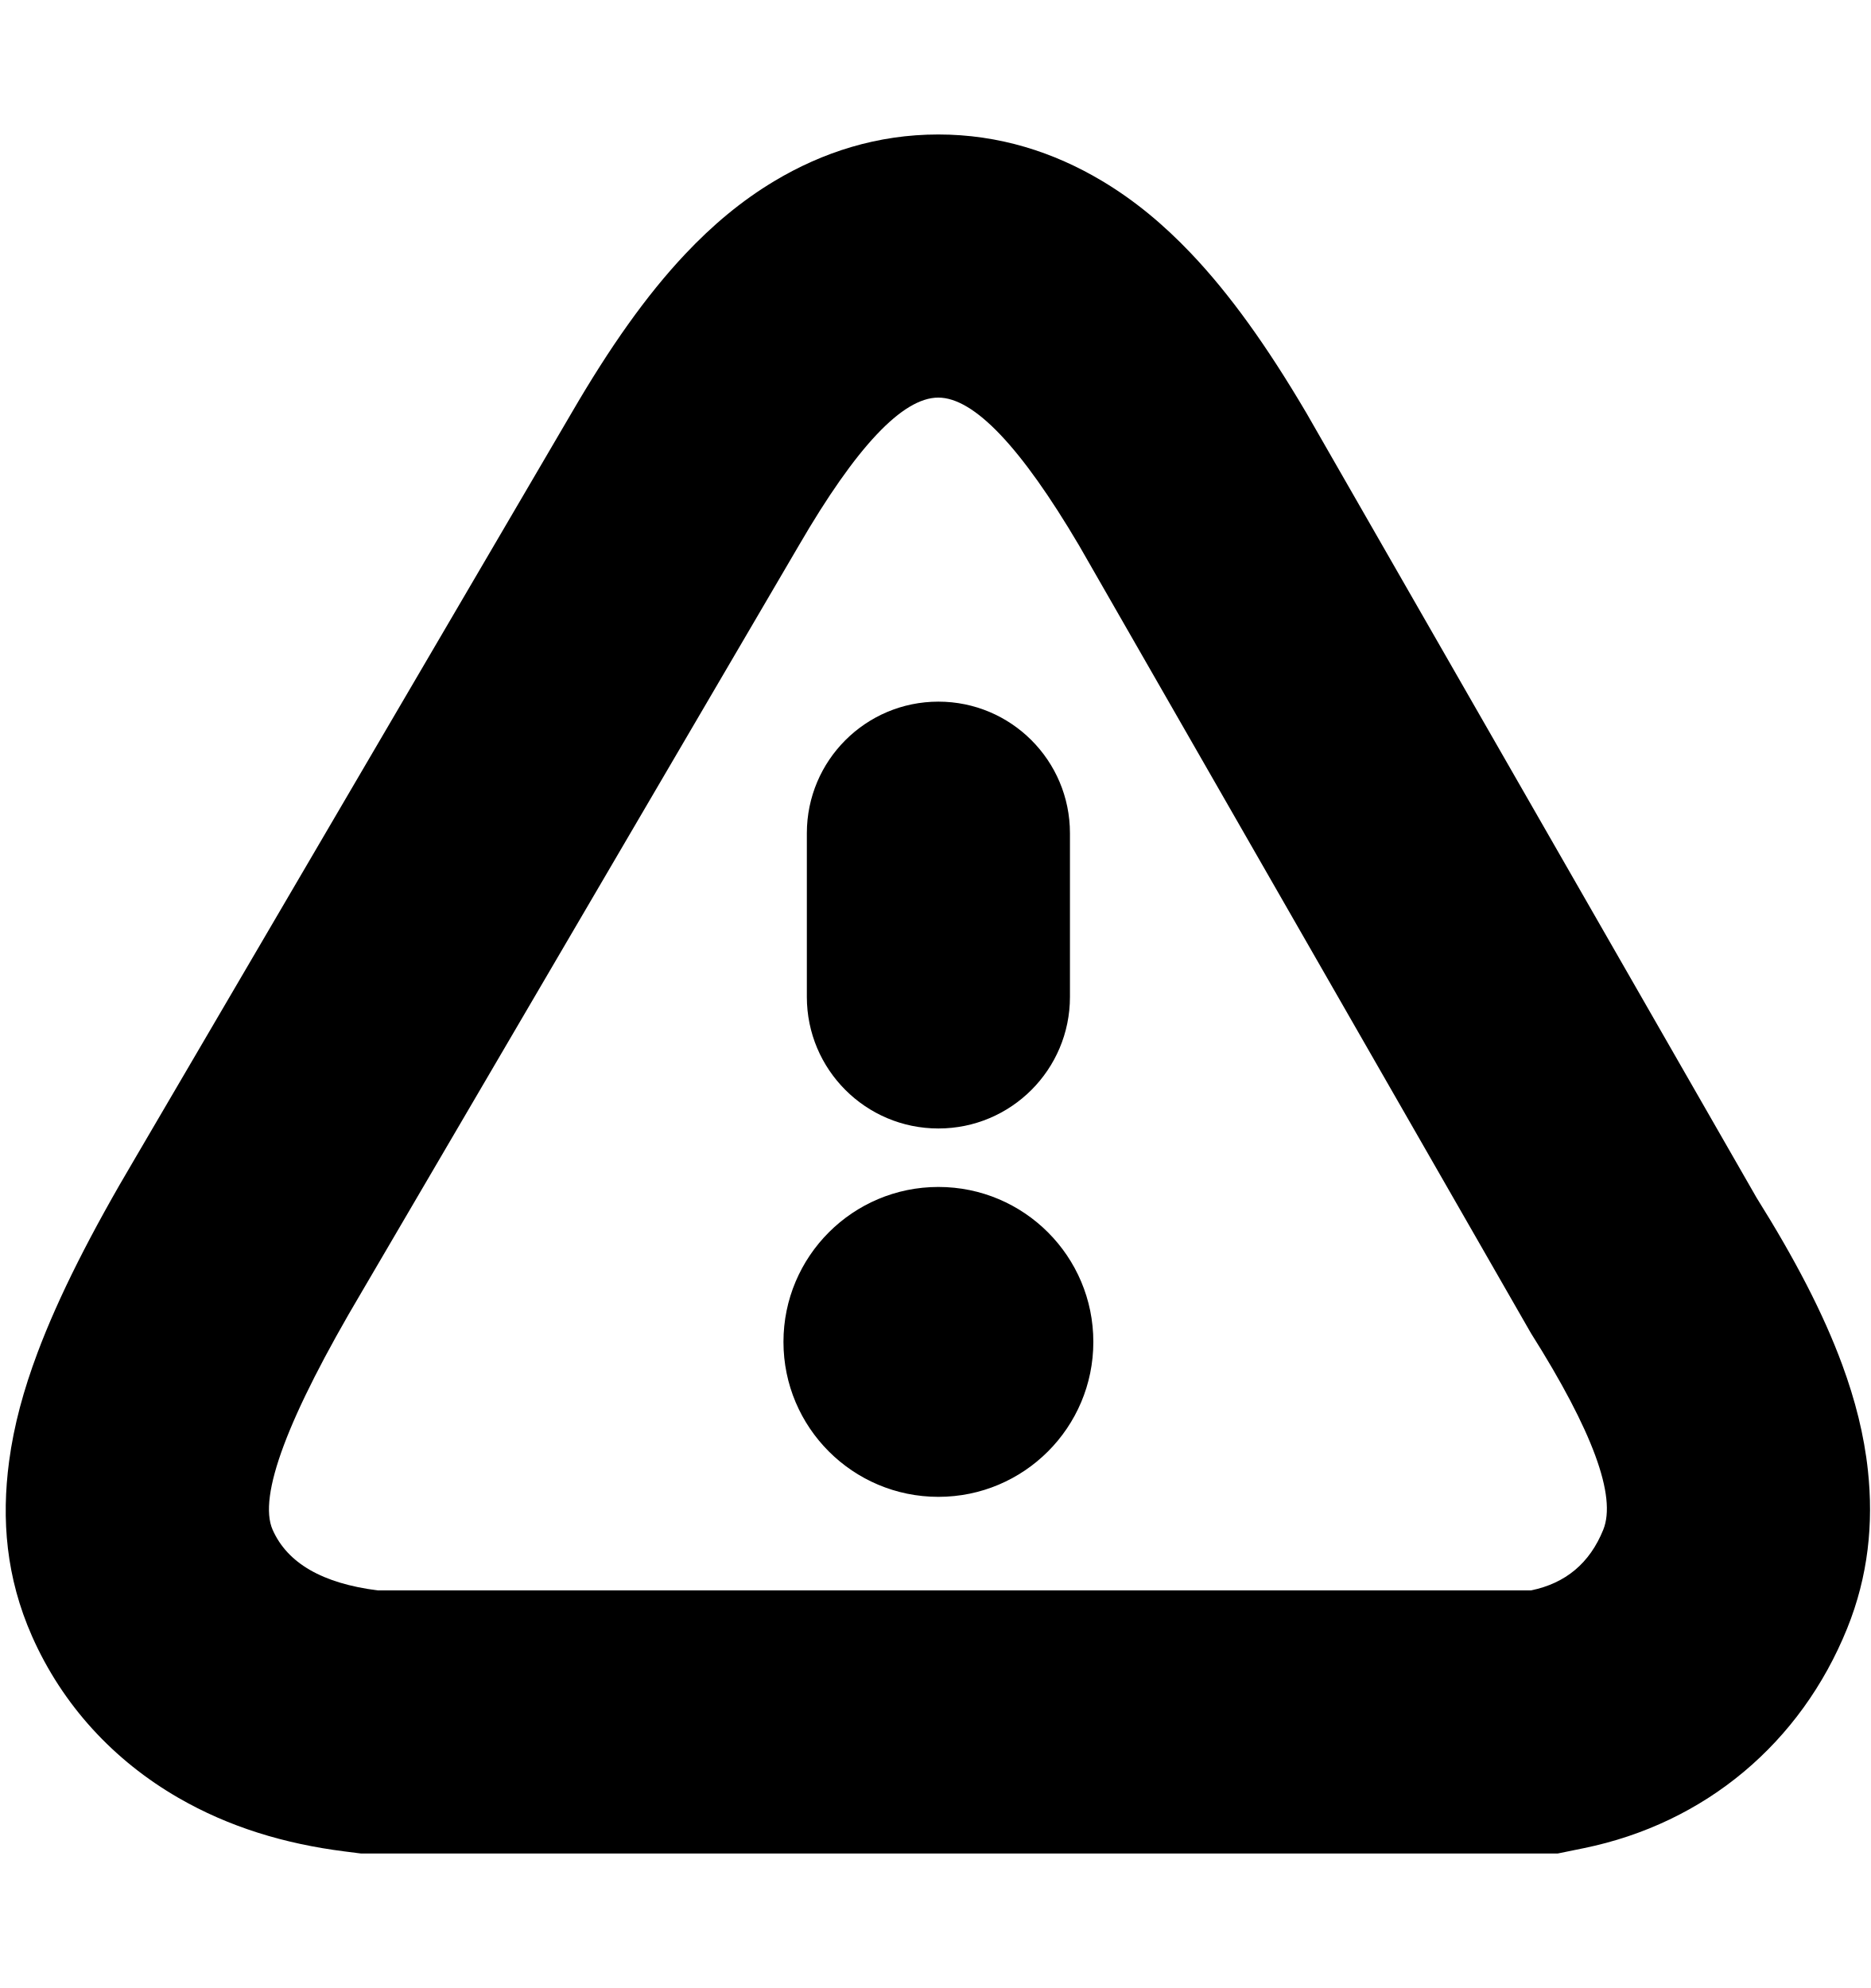
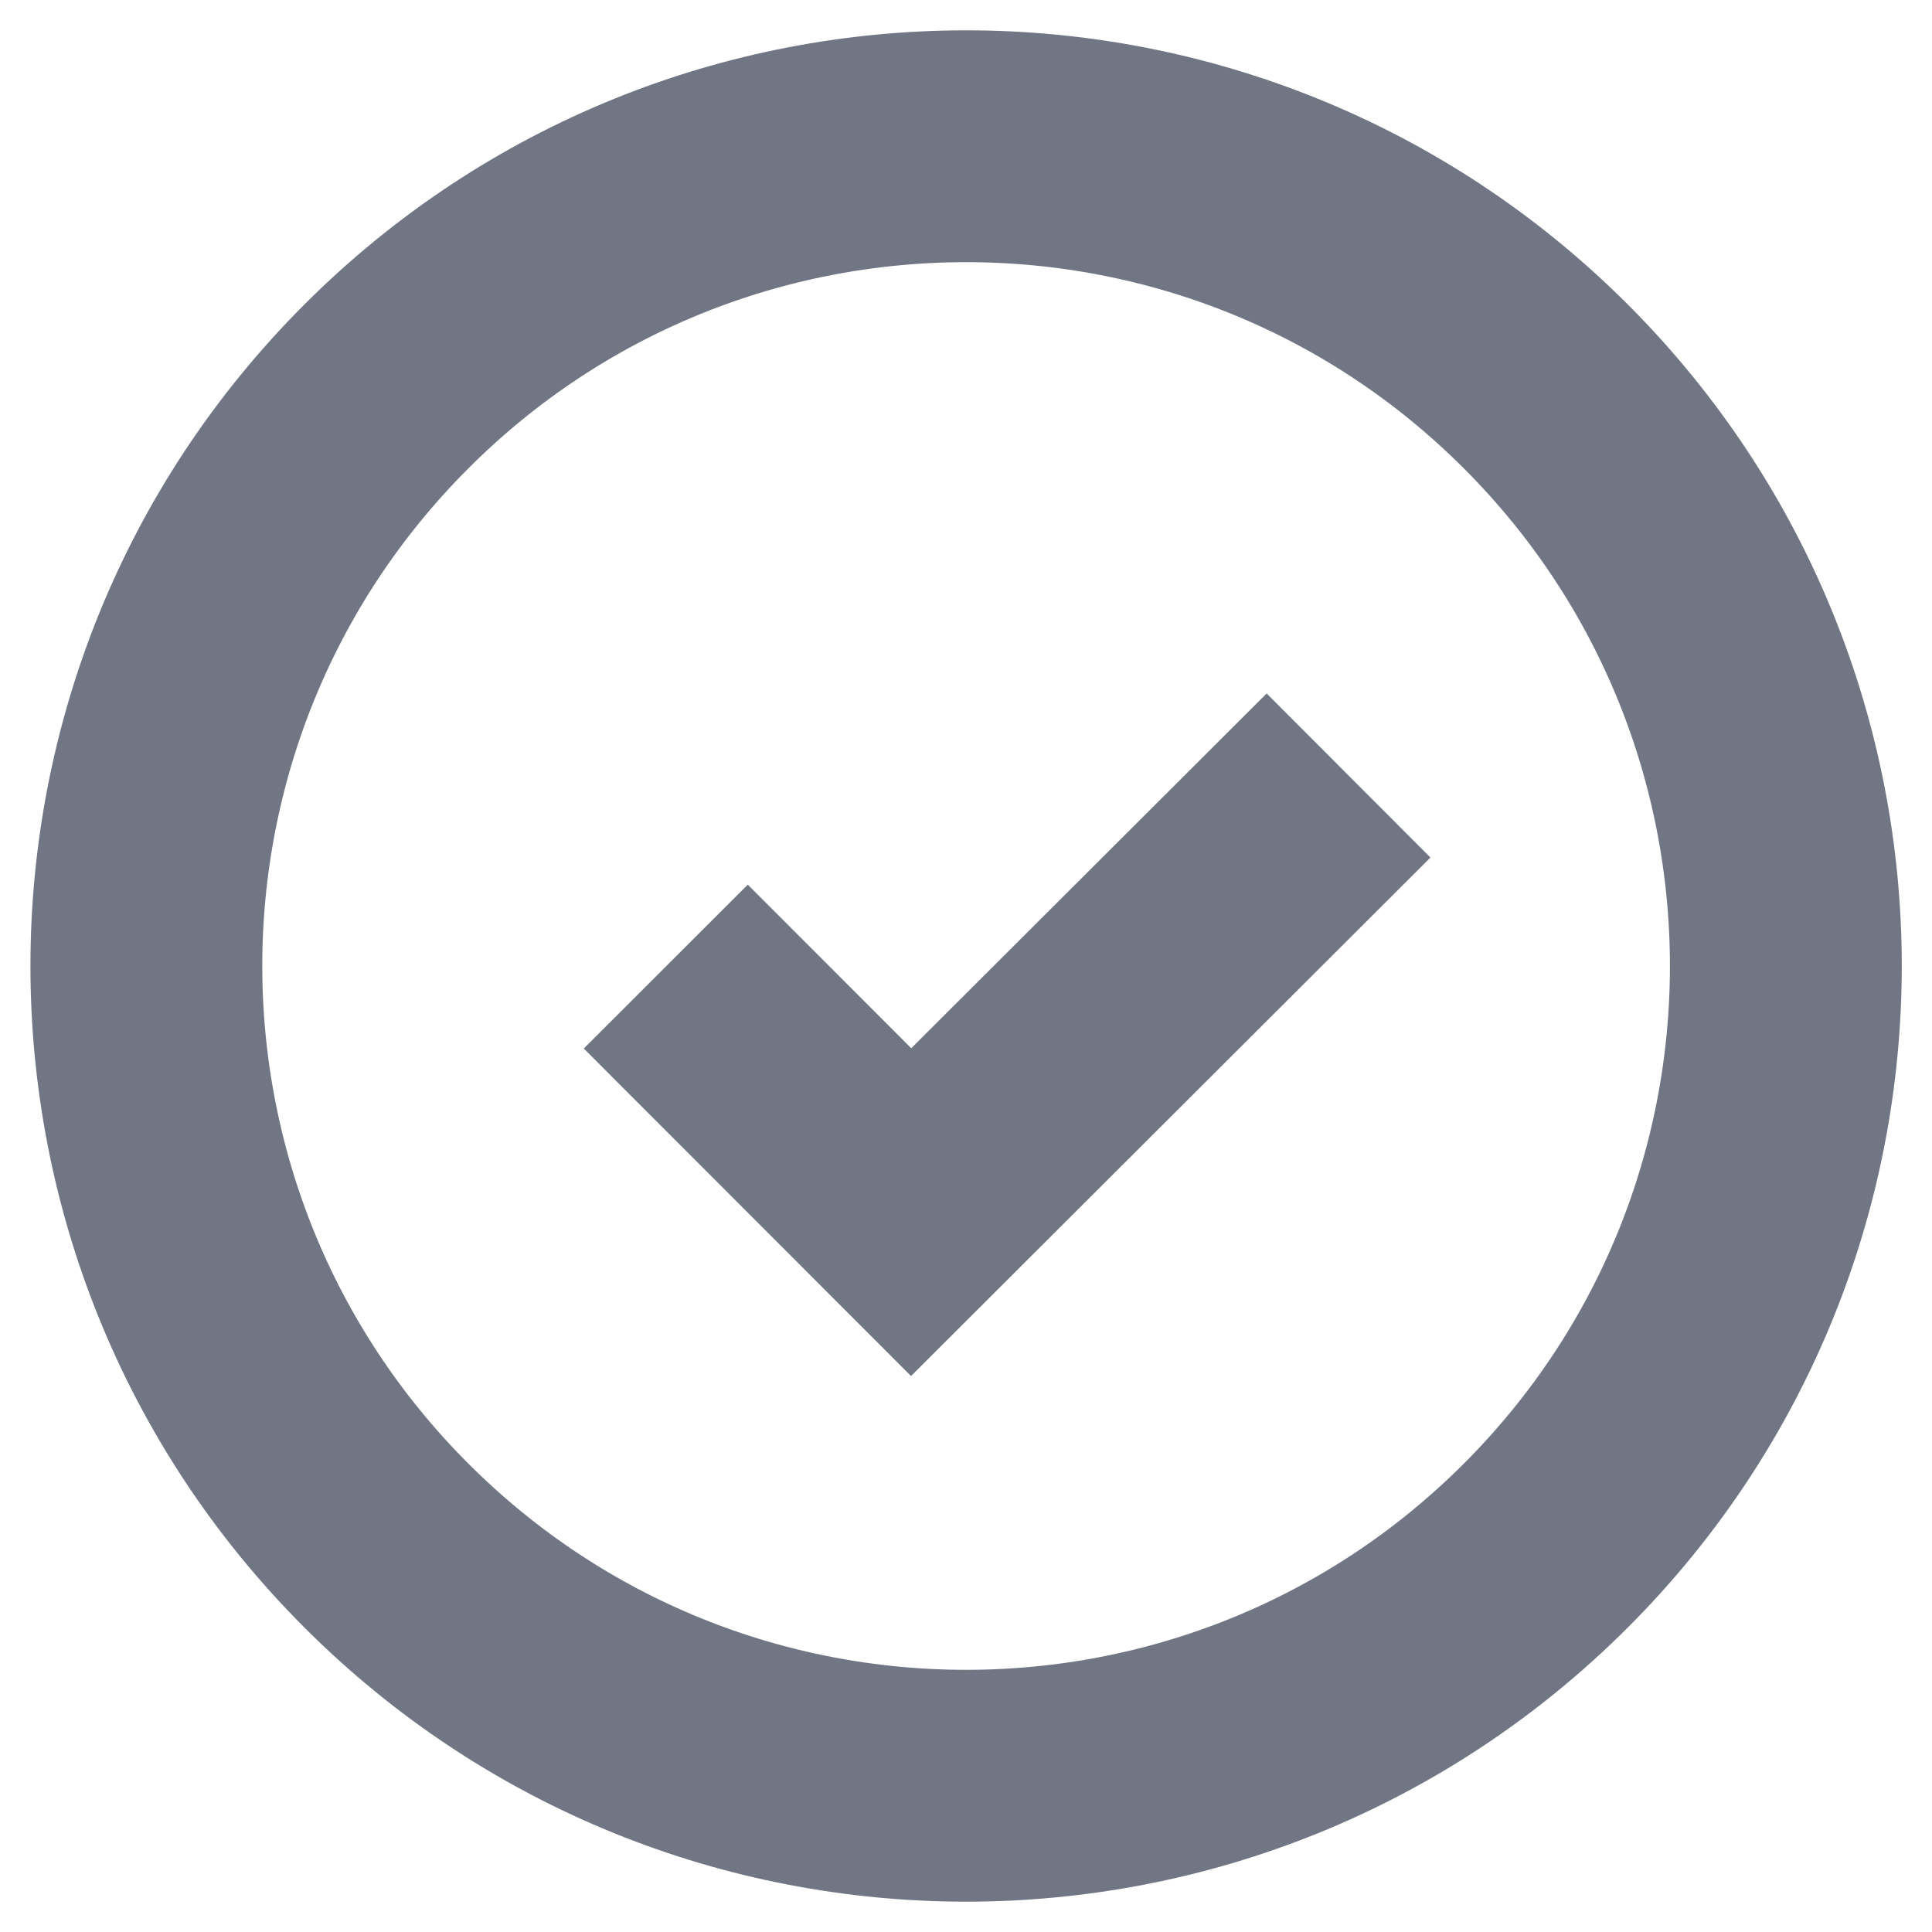
- <svg xmlns="http://www.w3.org/2000/svg" width="16" height="17" viewBox="0 0 320 294">
-   <path d="M160.5 97c12.426 0 22.5 10.074 22.5 22.5v28c0 12.426-10.074 22.5-22.5 22.5S138 159.926 138 147.5v-28c0-12.426 10.074-22.5 22.5-22.5zm0 83c14.636 0 26.5 11.864 26.5 26.5S175.136 233 160.5 233 134 221.136 134 206.5s11.864-26.5 26.5-26.5zm-.02-135c-6.102 0-14.05 8.427-23.842 25.28l-74.73 127.605c-12.713 21.444-17.806 35.025-15.28 40.742 2.527 5.717 8.519 9.175 17.974 10.373h197.255c5.932-1.214 10.051-4.671 12.357-10.373 2.307-5.702-1.812-16.903-12.357-33.603L184.555 70.281C174.608 53.427 166.583 45 160.48 45zm154.61 165.418c2.216 6.027 3.735 11.967 4.393 18.103.963 8.977.067 18.035-3.552 26.98-7.933 19.612-24.283 33.336-45.054 37.586l-4.464.913H61.763l-2.817-.357c-10.267-1.3-19.764-4.163-28.422-9.16-11.051-6.377-19.82-15.823-25.055-27.664-4.432-10.03-5.235-19.952-3.914-29.887.821-6.175 2.486-12.239 4.864-18.58 3.616-9.64 9.159-20.55 16.718-33.309L97.77 47.603c6.469-11.125 12.743-20.061 19.436-27.158 4.62-4.899 9.562-9.07 15.206-12.456C140.712 3.01 150.091 0 160.481 0c10.358 0 19.703 2.99 27.989 7.933 5.625 3.356 10.563 7.492 15.193 12.354 6.735 7.072 13.08 15.997 19.645 27.12l.142.24 76.986 134.194c6.553 10.46 11.425 19.799 14.654 28.577z" />
+ <svg xmlns="http://www.w3.org/2000/svg" width="16" height="16" viewBox="0 0 10 10">
+   <defs>
+     <clipPath id="a">
+       <rect width="10" height="10" transform="translate(919 911)" fill="none" />
+     </clipPath>
+   </defs>
+   <g transform="translate(-919 -911)" clip-path="url(#a)">
+     <g transform="translate(928.426 920.427)">
+       <circle cx="4.243" cy="4.243" r="4.243" transform="translate(-10.426 -4.427) rotate(-45)" fill="none" stroke="#707684" stroke-miterlimit="10" stroke-width="1.2" />
+       <path d="M21,25.989,22.27,27.26,24.534,25" transform="translate(-26.98 -30.413)" fill="none" stroke="#707684" stroke-miterlimit="10" stroke-width="1.2" />
+     </g>
+   </g>
</svg>
